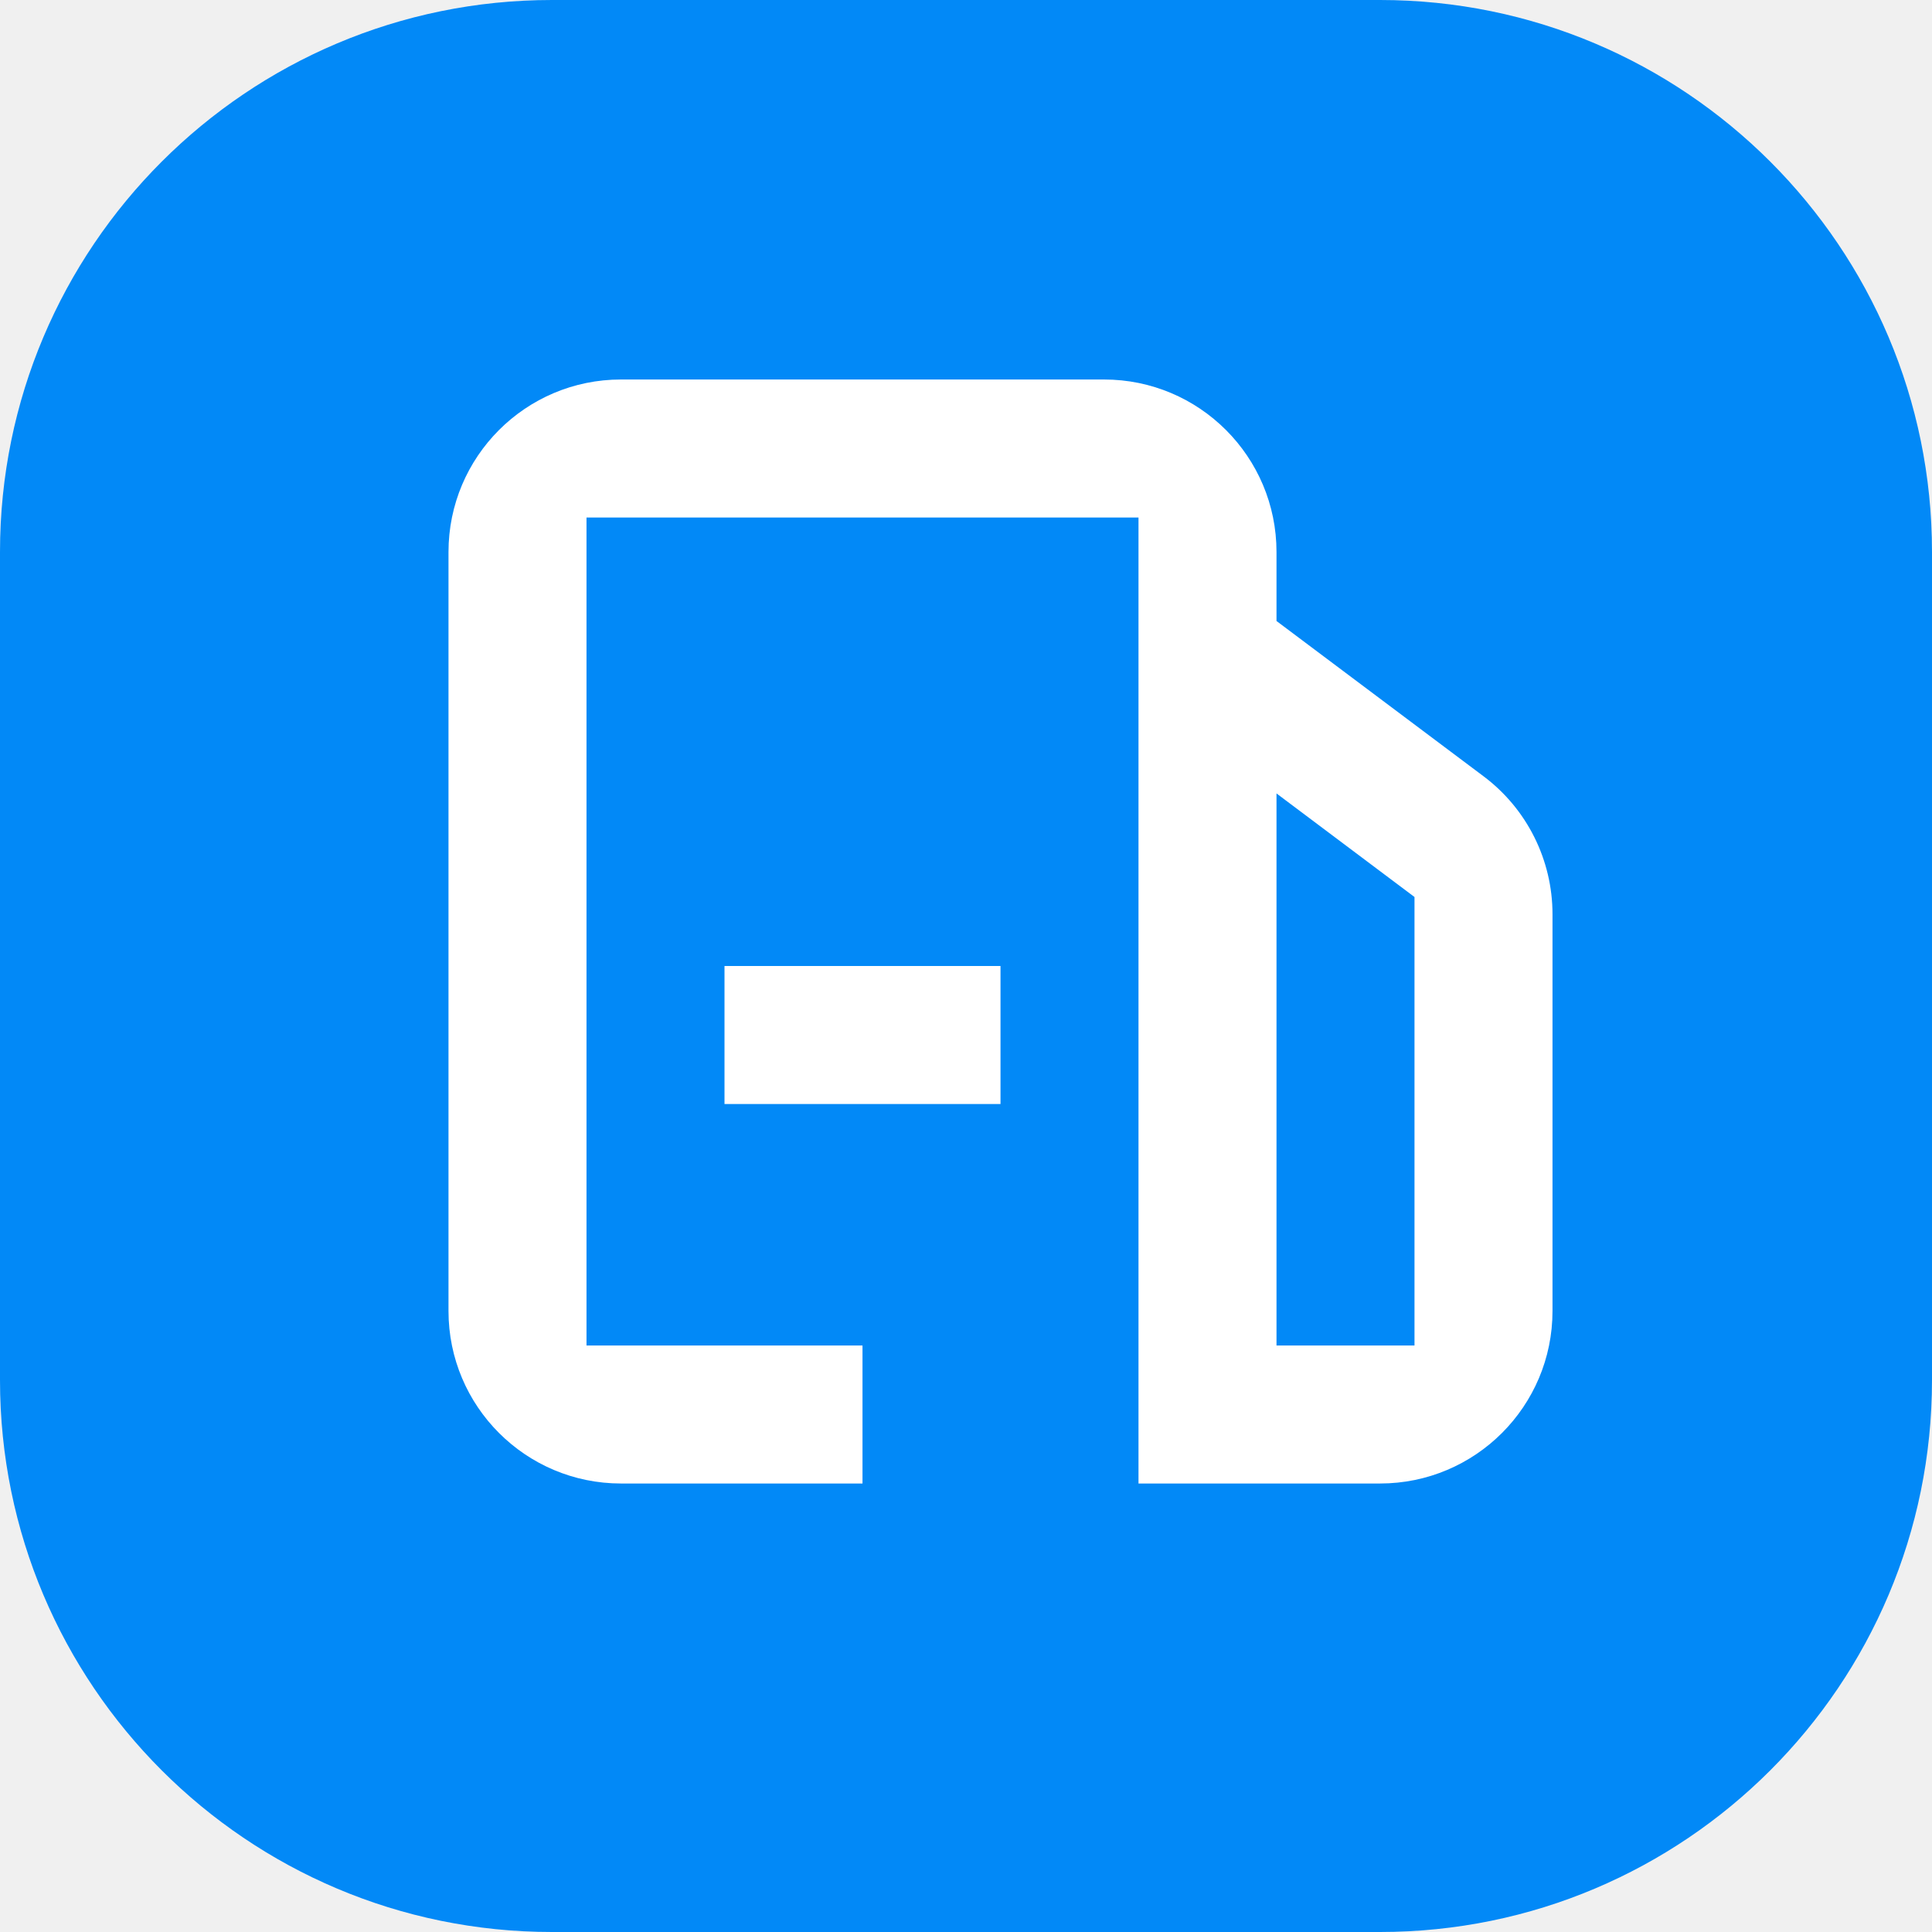
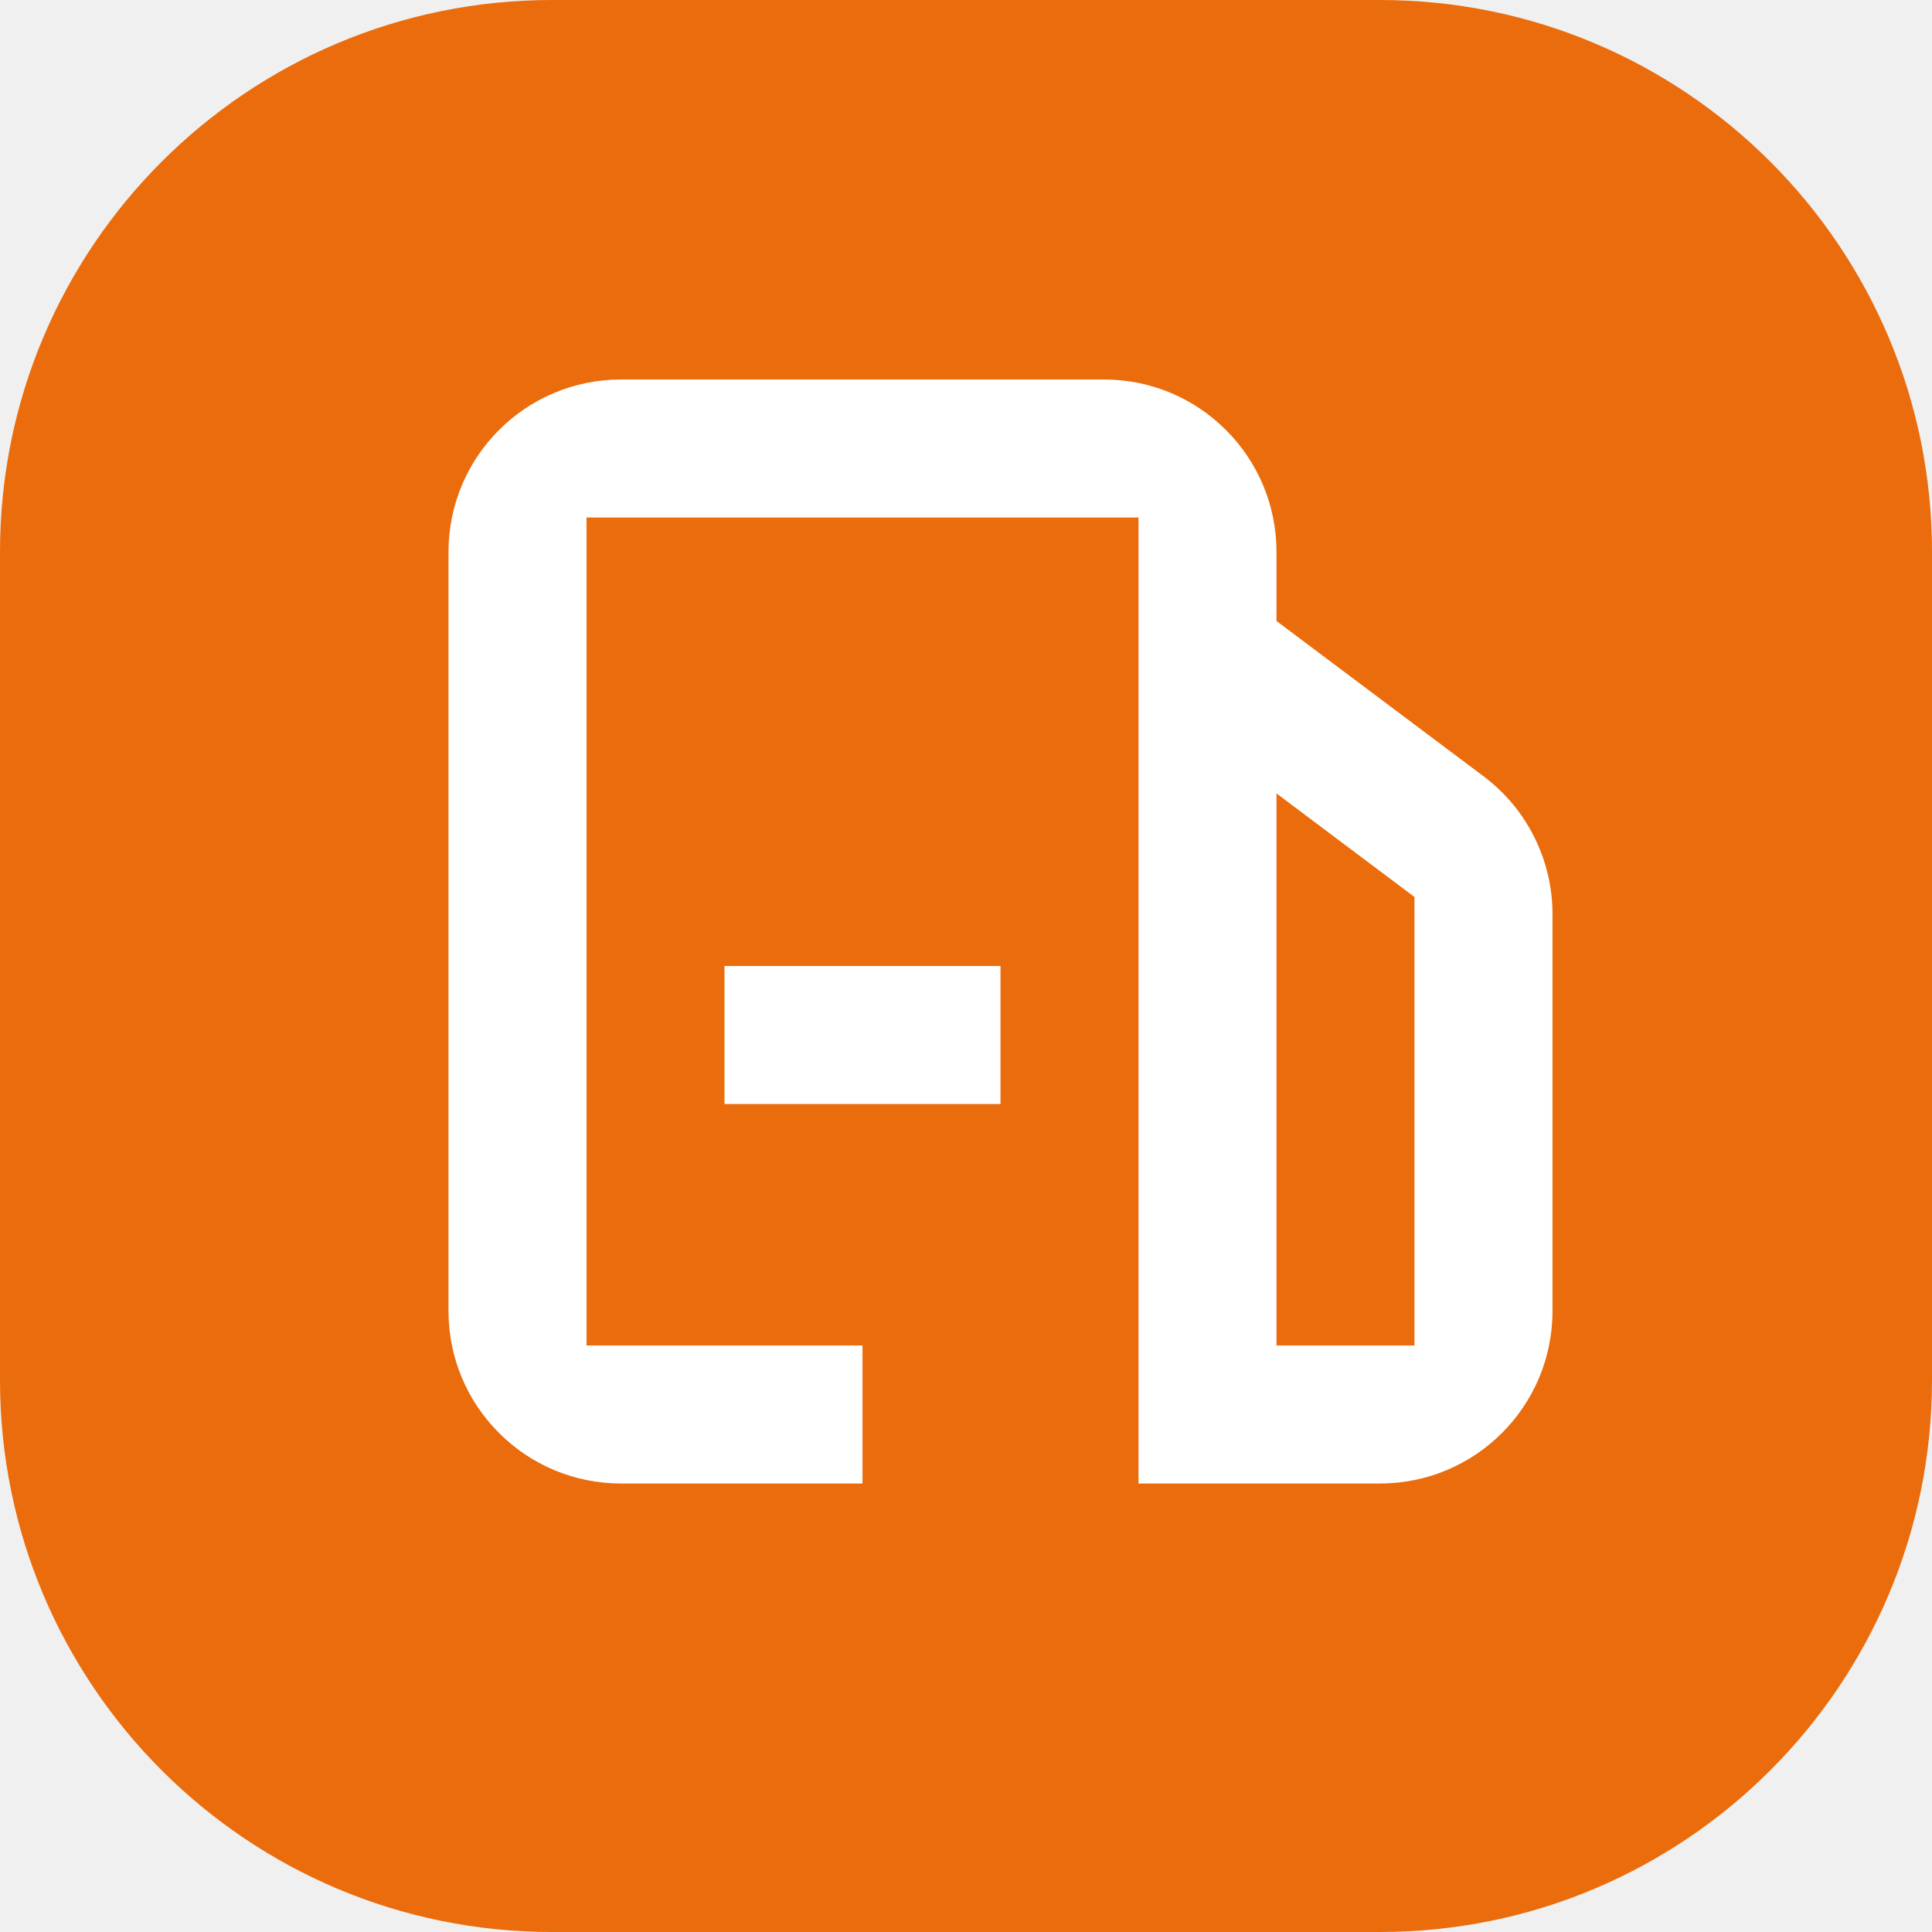
<svg xmlns="http://www.w3.org/2000/svg" width="28" height="28" viewBox="0 0 28 28" fill="none">
-   <path d="M20 0H8C3.582 0 0 3.582 0 8V20C0 24.418 3.582 28 8 28H20C24.418 28 28 24.418 28 20V8C28 3.582 24.418 0 20 0Z" fill="#0289F7" />
+   <path d="M20 0H8C3.582 0 0 3.582 0 8V20C0 24.418 3.582 28 8 28H20C24.418 28 28 24.418 28 20V8C28 3.582 24.418 0 20 0Z" fill="#EA6C0C" />
  <path d="M20.5 13.25C20.5 13.093 20.5 13 20.5 13L18.5 11.499V19.5H20C20.276 19.5 20 19.5 20.5 19.5V13.25ZM14.5 14V16H10.5V14H14.5ZM22.5 19C22.5 20.381 21.381 21.5 20 21.5H16.5V19.5V7.5C16.5 7.5 16.276 7.5 16 7.5H9C8.724 7.5 9 7.5 8.5 7.5V19.5C9 19.5 8.724 19.5 9 19.5H12.5V21.5H9C7.619 21.5 6.5 20.381 6.5 19V8C6.5 6.619 7.619 5.5 9 5.5H16C17.381 5.5 18.5 6.619 18.5 8V9L21.5 11.25C22.13 11.722 22.5 12.463 22.5 13.25V19Z" fill="white" />
</svg>
